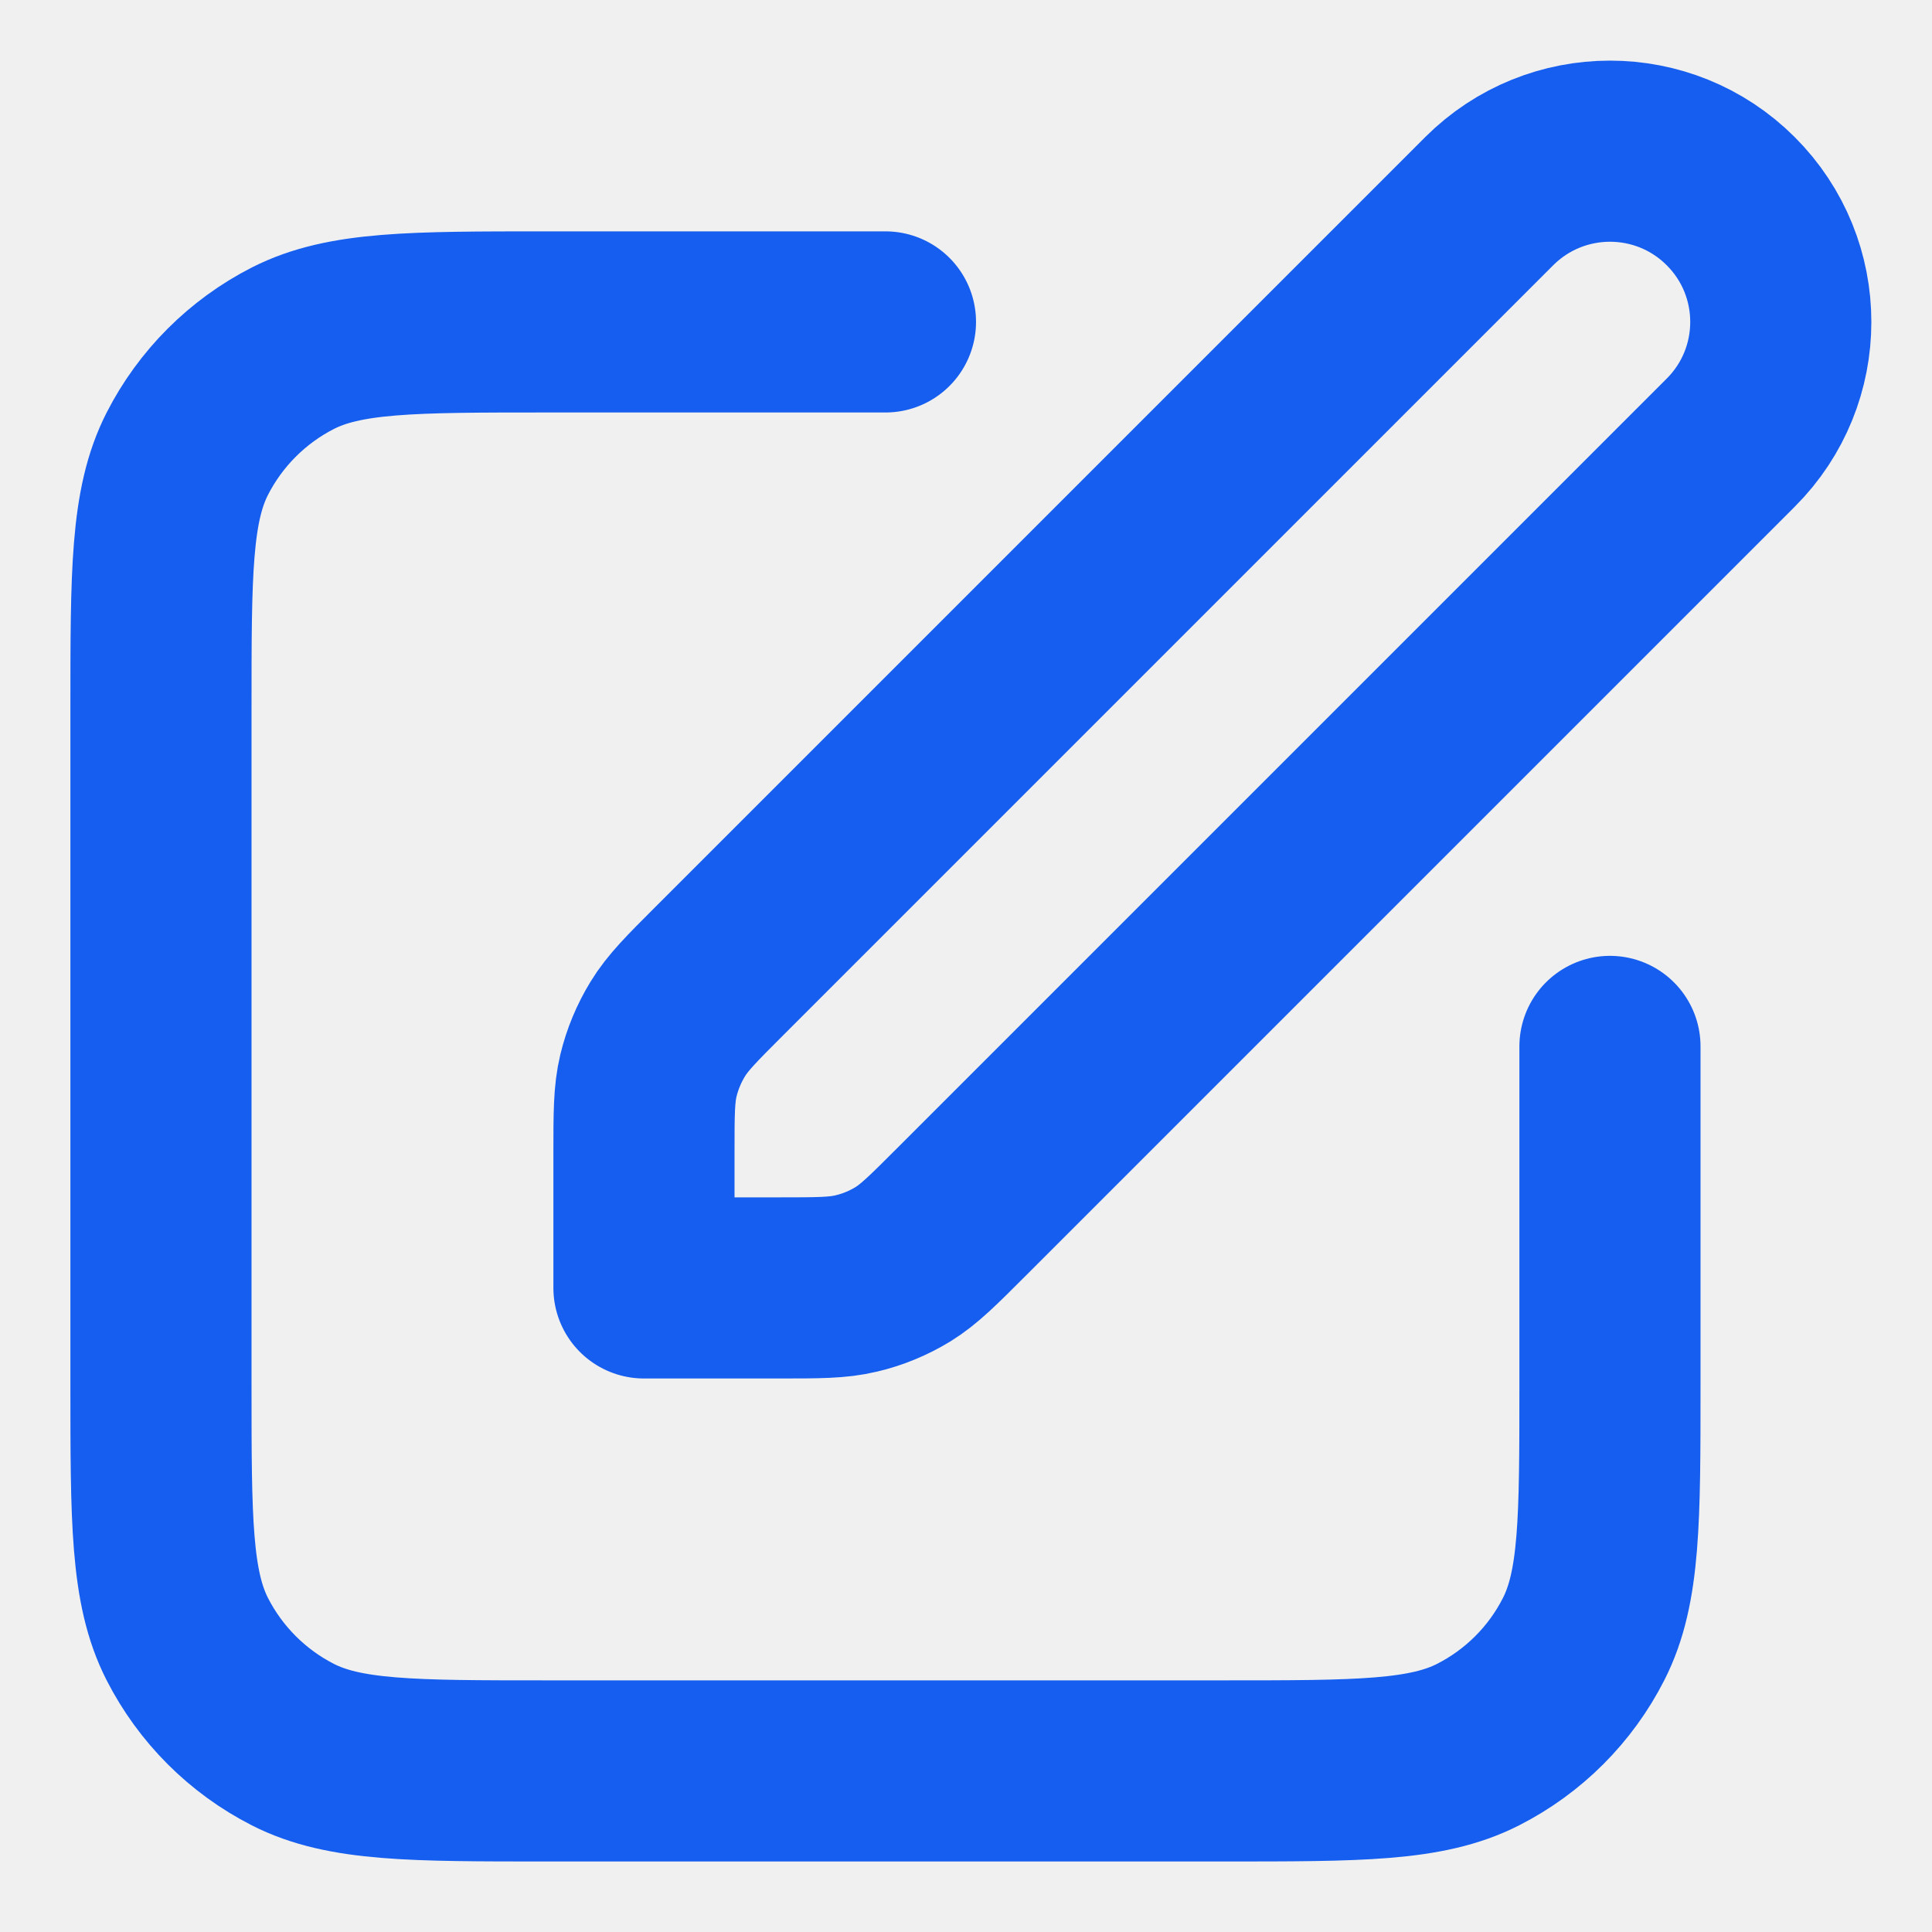
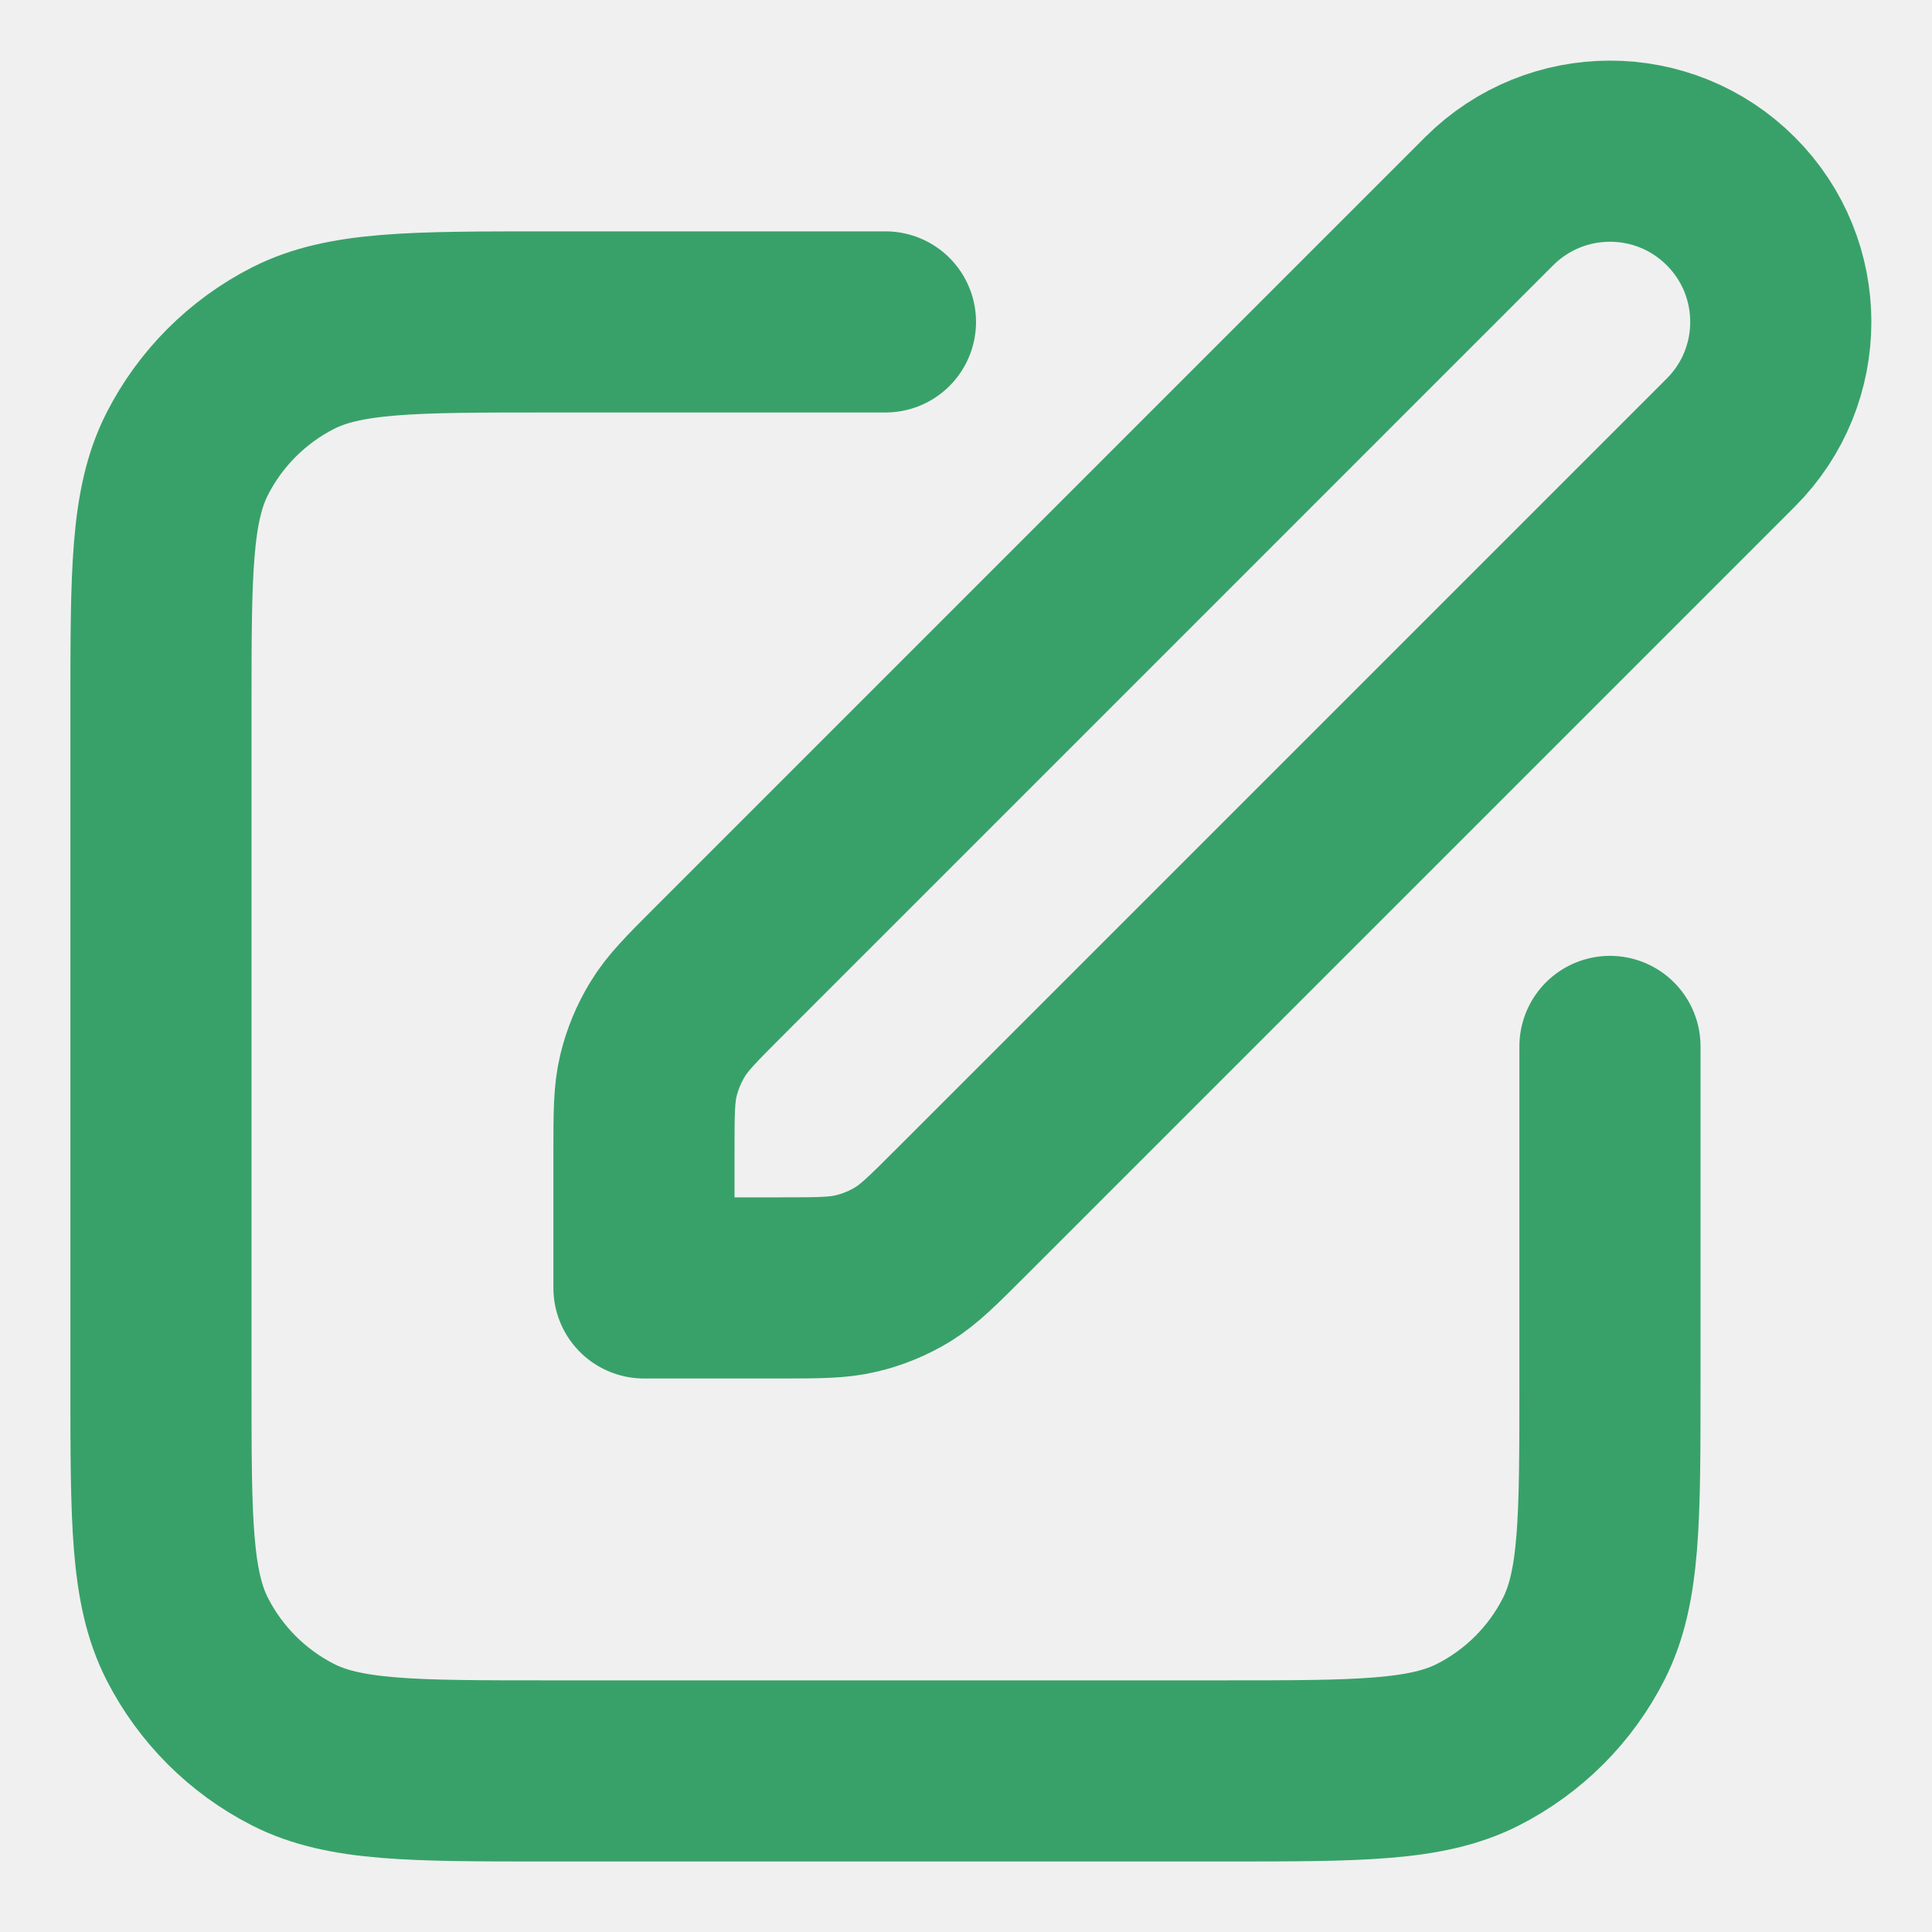
<svg xmlns="http://www.w3.org/2000/svg" width="16" height="16" viewBox="0 0 16 16" fill="none">
  <g id="edit-05" clip-path="url(#clip0_17249_52683)">
-     <path id="Icon" d="M7.333 2.666H4.533C3.413 2.666 2.853 2.666 2.425 2.884C2.049 3.076 1.743 3.382 1.551 3.758C1.333 4.186 1.333 4.746 1.333 5.866V11.466C1.333 12.586 1.333 13.146 1.551 13.574C1.743 13.95 2.049 14.256 2.425 14.448C2.853 14.666 3.413 14.666 4.533 14.666H10.133C11.253 14.666 11.813 14.666 12.241 14.448C12.618 14.256 12.924 13.95 13.115 13.574C13.333 13.146 13.333 12.586 13.333 11.466V8.666M5.333 10.666H6.45C6.776 10.666 6.939 10.666 7.092 10.629C7.228 10.597 7.358 10.543 7.478 10.47C7.612 10.387 7.727 10.272 7.958 10.041L14.333 3.666C14.886 3.114 14.886 2.218 14.333 1.666C13.781 1.114 12.886 1.114 12.333 1.666L5.958 8.041C5.727 8.272 5.612 8.387 5.53 8.522C5.457 8.641 5.403 8.771 5.37 8.907C5.333 9.061 5.333 9.224 5.333 9.55V10.666Z" stroke="#155EEF" stroke-width="1.5" stroke-linecap="round" stroke-linejoin="round" />
+     <path id="Icon" d="M7.333 2.666H4.533C3.413 2.666 2.853 2.666 2.425 2.884C2.049 3.076 1.743 3.382 1.551 3.758C1.333 4.186 1.333 4.746 1.333 5.866V11.466C1.333 12.586 1.333 13.146 1.551 13.574C1.743 13.95 2.049 14.256 2.425 14.448C2.853 14.666 3.413 14.666 4.533 14.666H10.133C11.253 14.666 11.813 14.666 12.241 14.448C12.618 14.256 12.924 13.95 13.115 13.574C13.333 13.146 13.333 12.586 13.333 11.466V8.666M5.333 10.666H6.45C6.776 10.666 6.939 10.666 7.092 10.629C7.228 10.597 7.358 10.543 7.478 10.47C7.612 10.387 7.727 10.272 7.958 10.041L14.333 3.666C14.886 3.114 14.886 2.218 14.333 1.666C13.781 1.114 12.886 1.114 12.333 1.666L5.958 8.041C5.727 8.272 5.612 8.387 5.53 8.522C5.457 8.641 5.403 8.771 5.37 8.907C5.333 9.061 5.333 9.224 5.333 9.55V10.666Z" stroke="#38A169" stroke-width="1.5" stroke-linecap="round" stroke-linejoin="round" />
  </g>
  <defs>
    <clipPath id="clip0_17249_52683">
      <rect width="16" height="16" fill="white" />
    </clipPath>
  </defs>
</svg>
